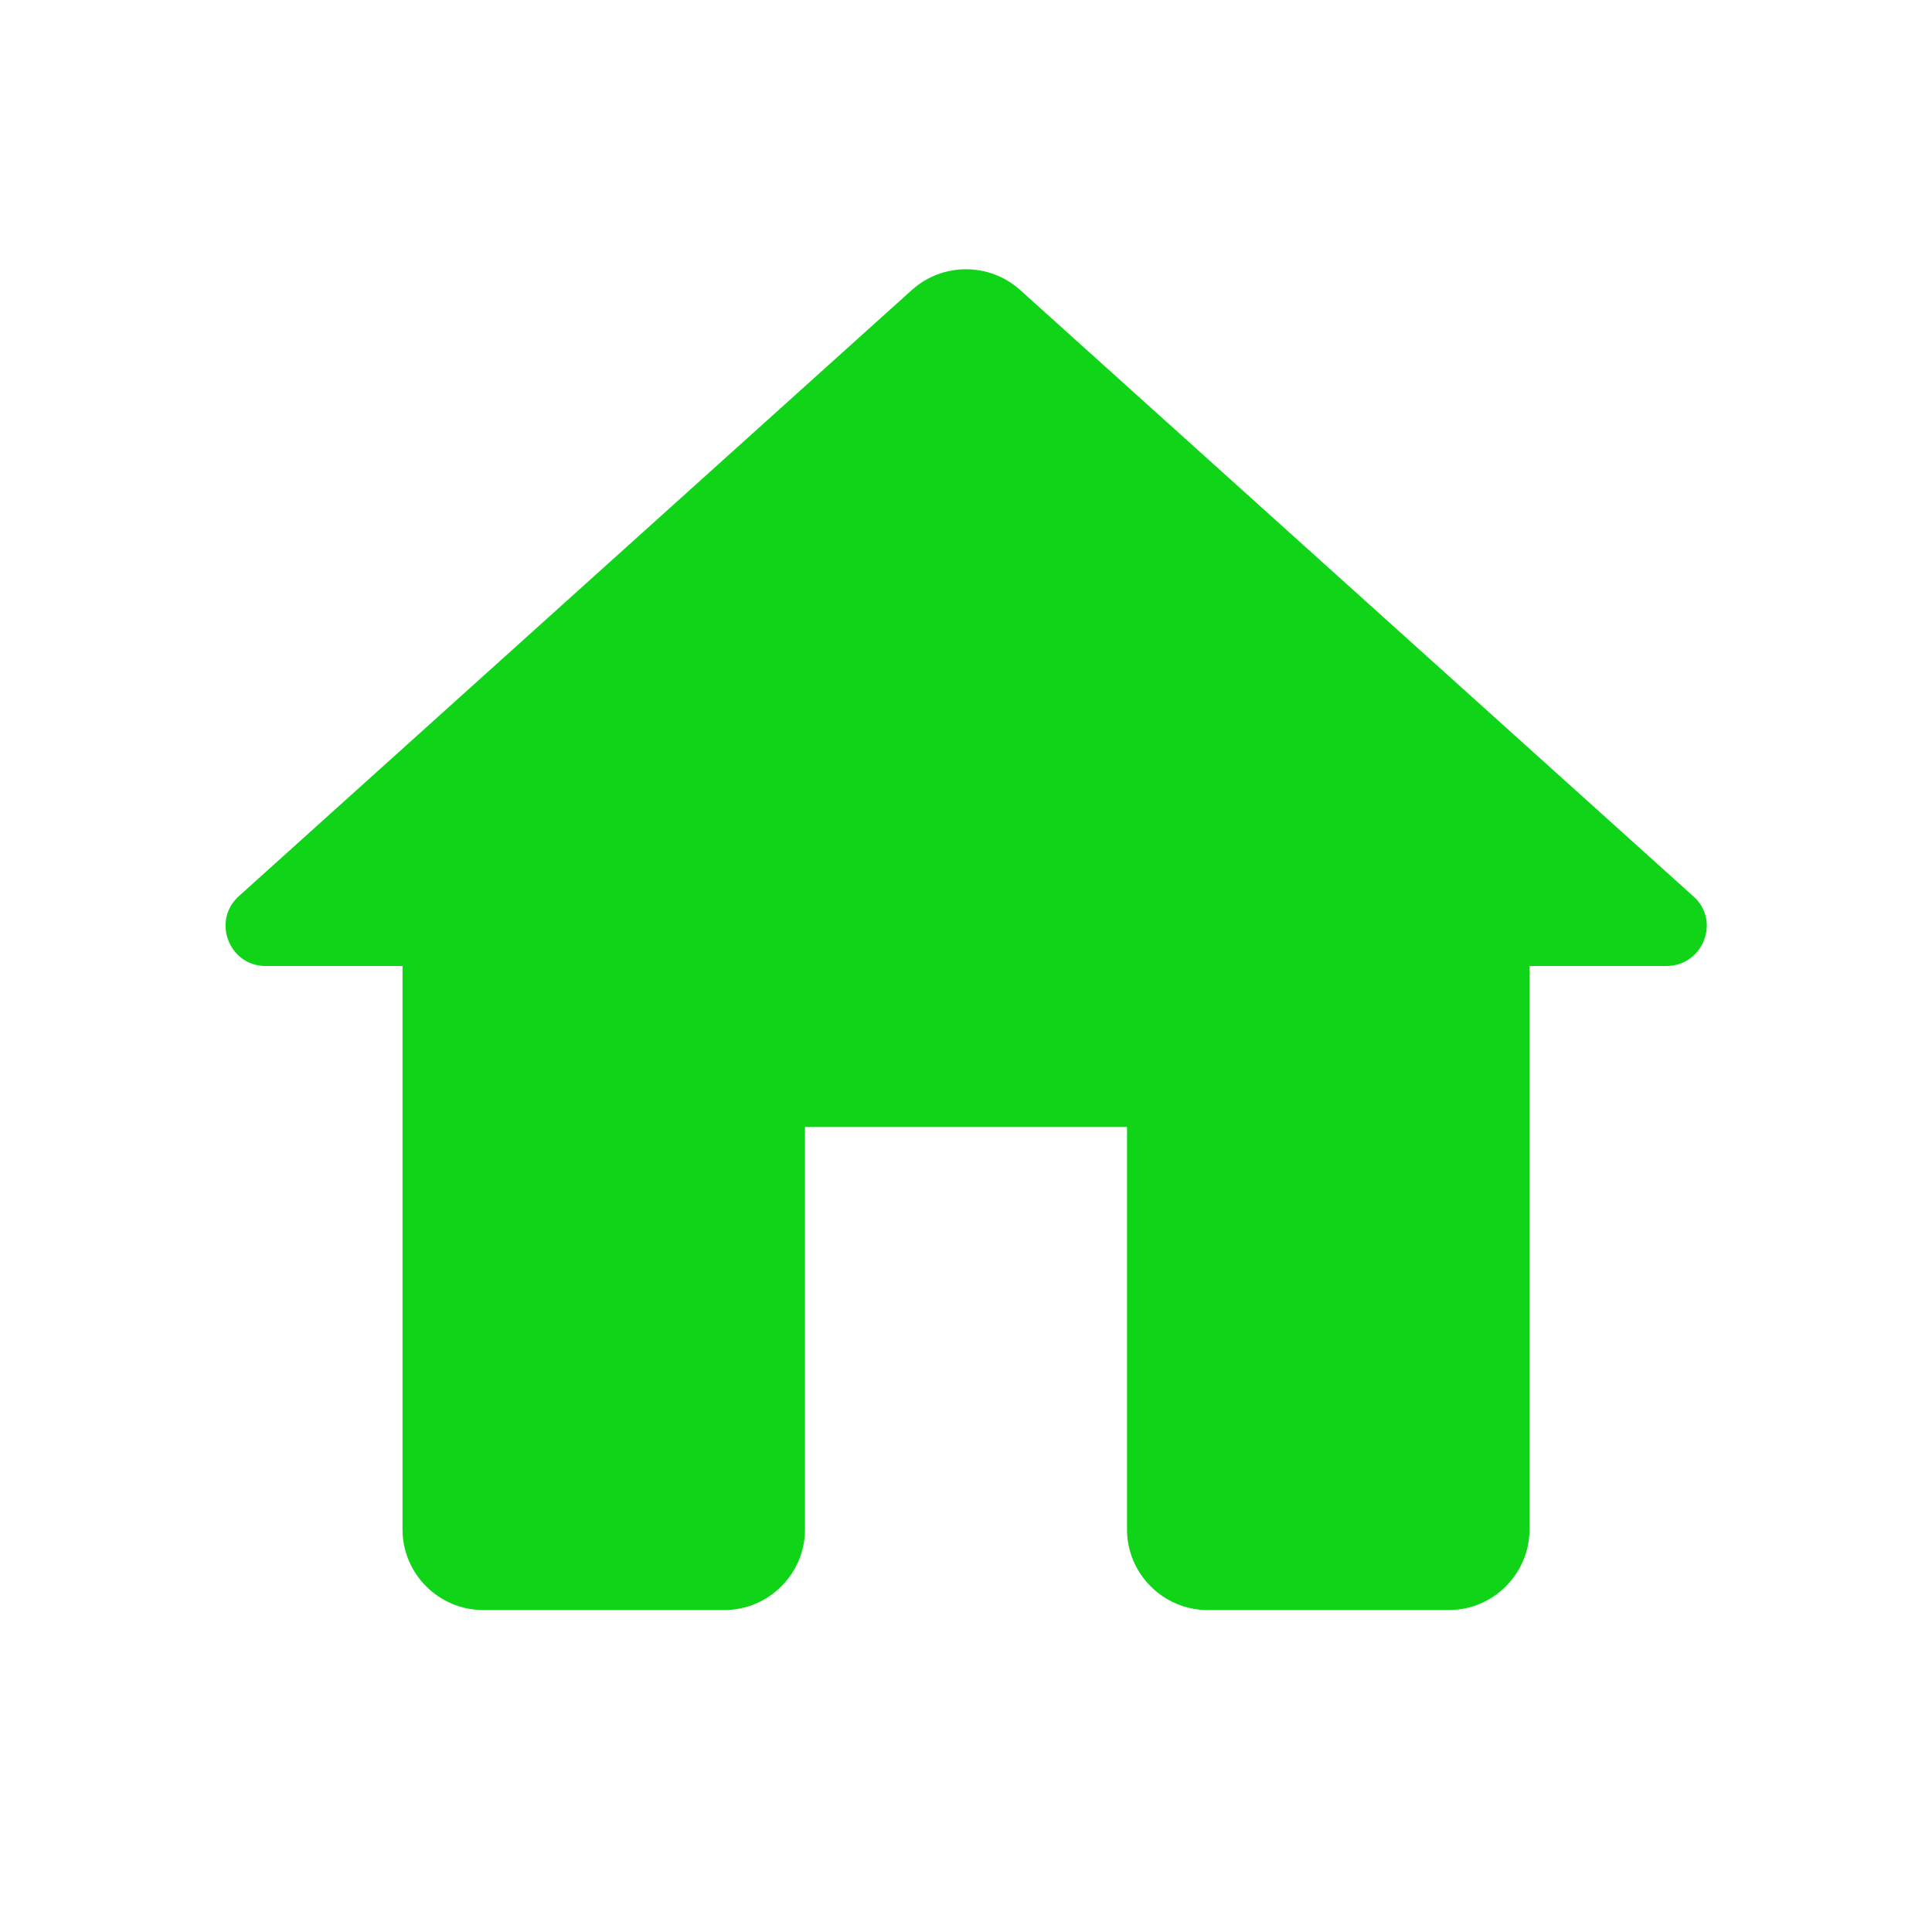
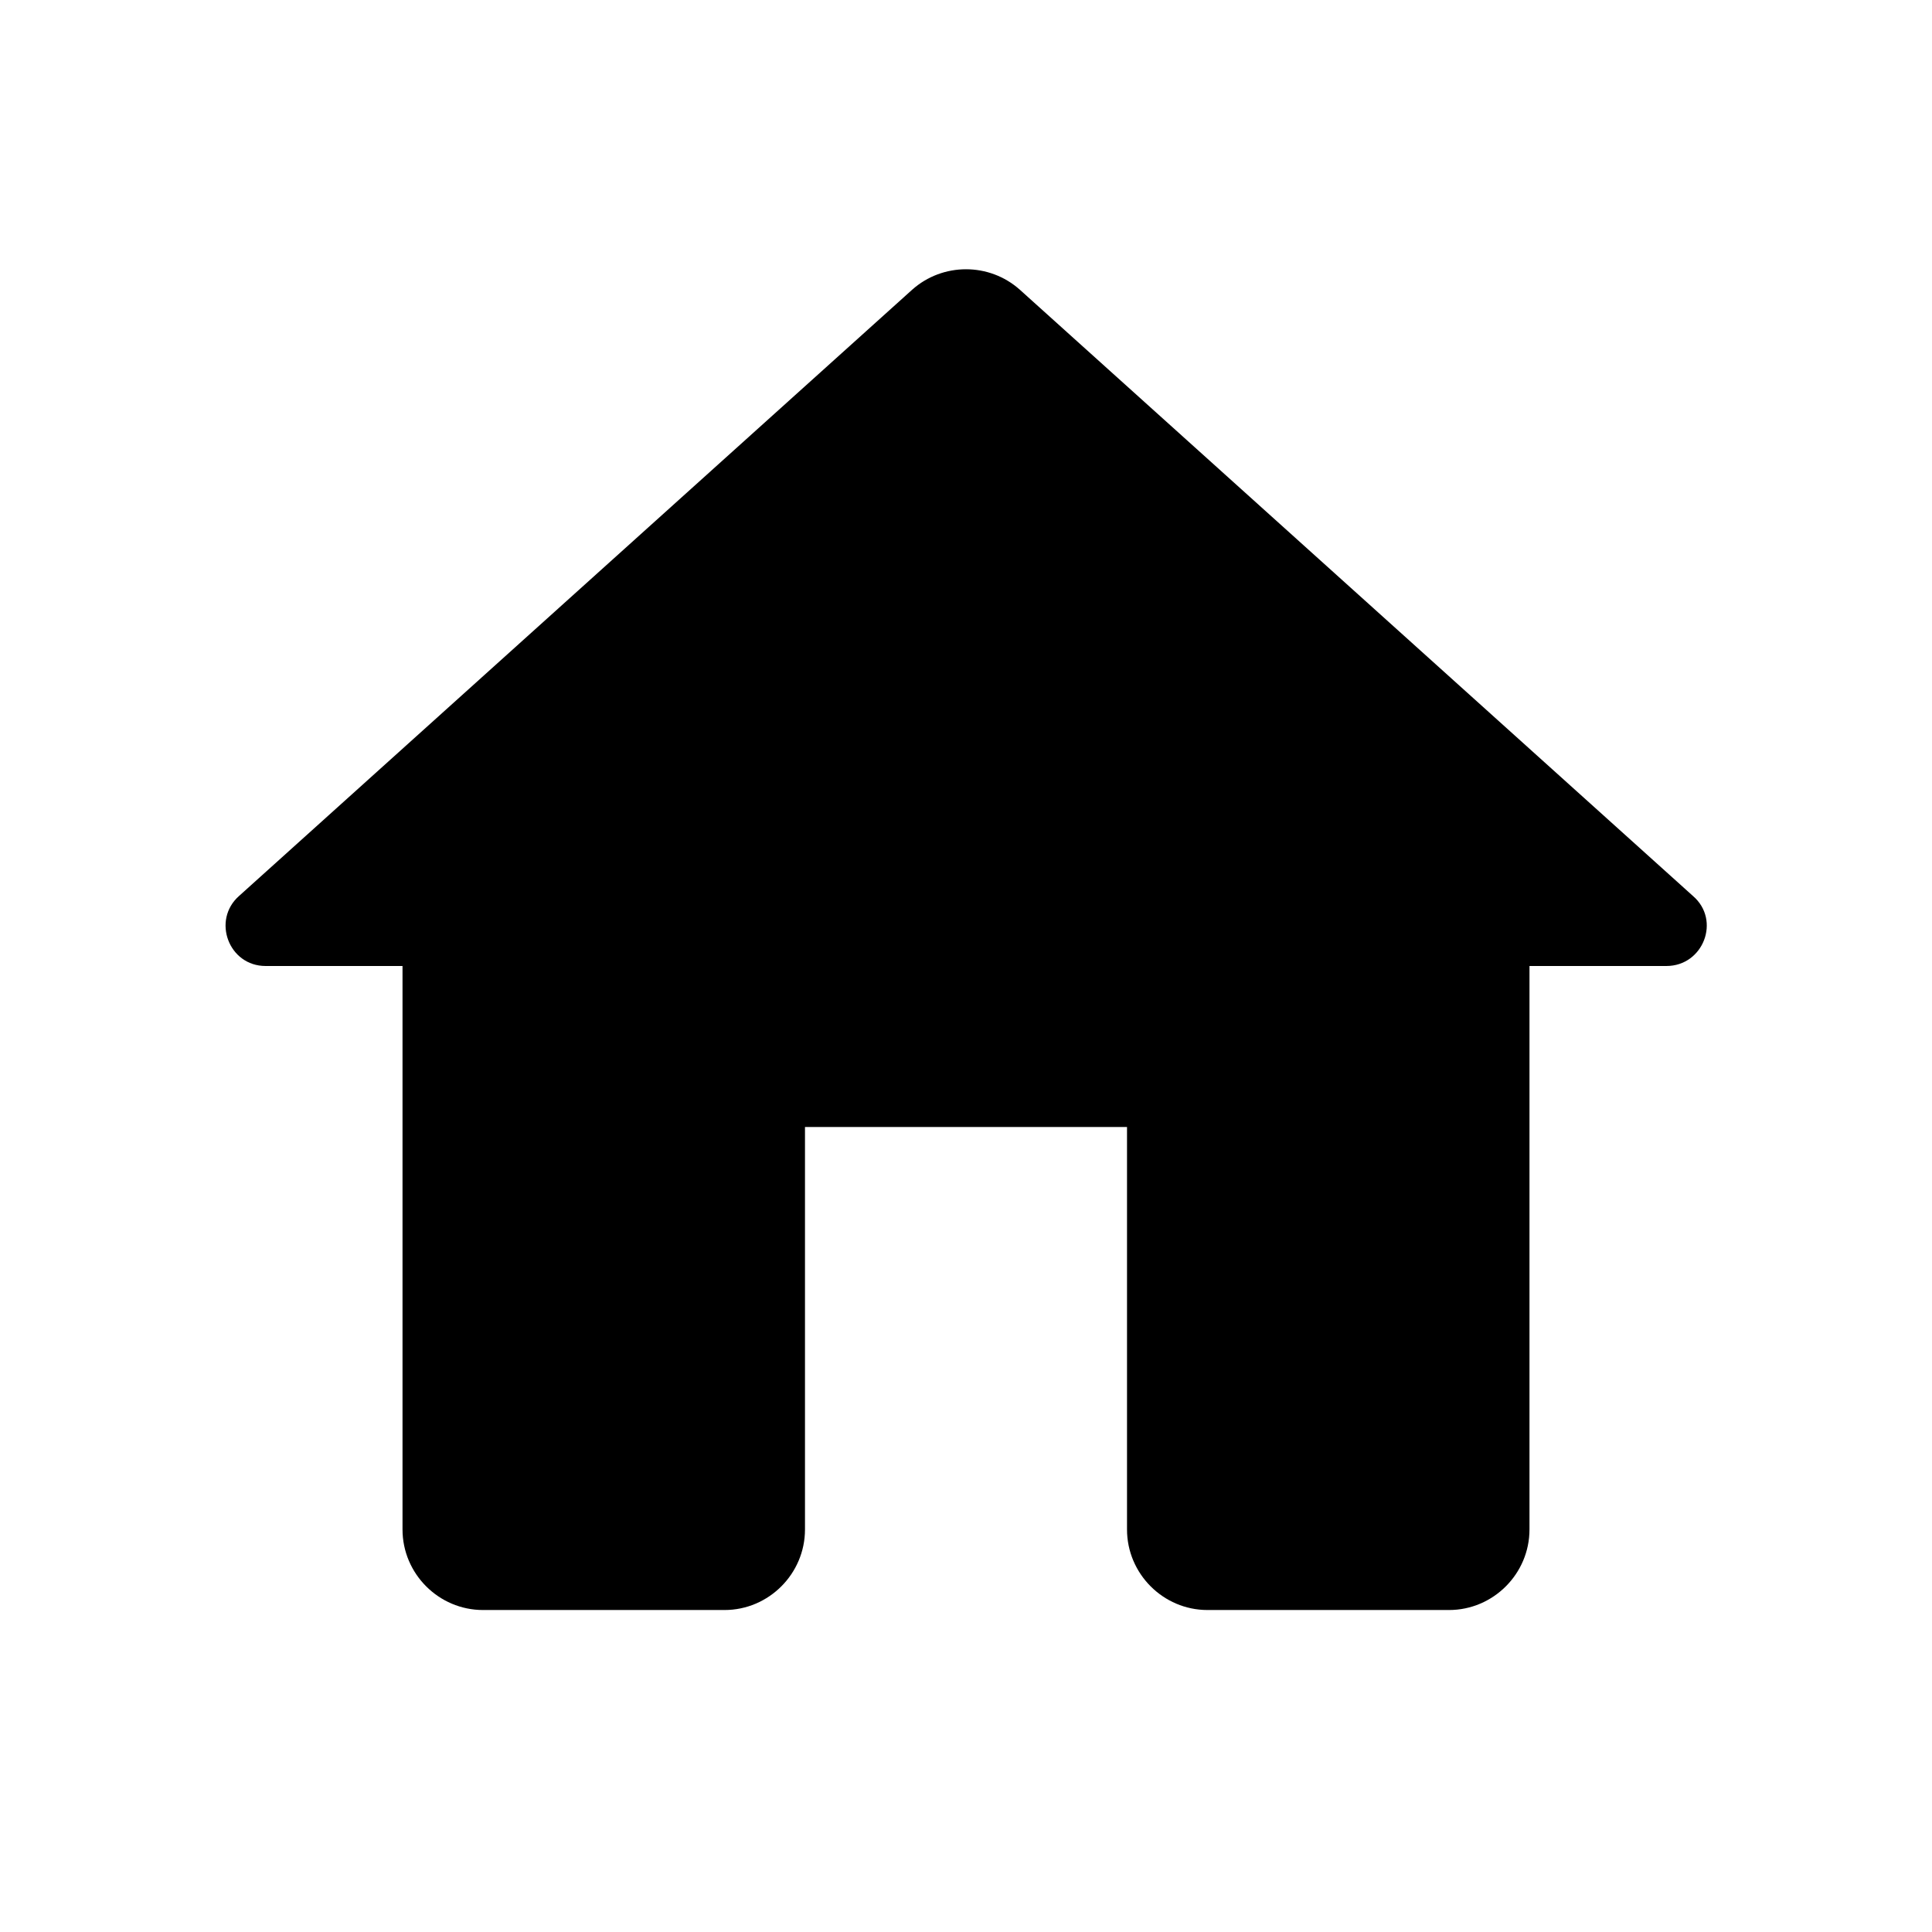
- <svg xmlns="http://www.w3.org/2000/svg" width="35" height="35" viewBox="0 0 35 35" fill="none">
-   <path d="M14.583 27.708V20.417H20.417V27.708C20.417 28.51 21.073 29.167 21.875 29.167H26.25C27.052 29.167 27.708 28.51 27.708 27.708V17.5H30.188C30.858 17.5 31.179 16.669 30.669 16.231L18.477 5.25C17.923 4.754 17.077 4.754 16.523 5.25L4.331 16.231C3.835 16.669 4.142 17.5 4.812 17.5H7.292V27.708C7.292 28.51 7.948 29.167 8.75 29.167H13.125C13.927 29.167 14.583 28.51 14.583 27.708Z" fill="#0FD417" />
+ <svg xmlns="http://www.w3.org/2000/svg" width="35" height="35" viewBox="0 0 35 35">
+   <path d="M14.583 27.708V20.417H20.417V27.708C20.417 28.51 21.073 29.167 21.875 29.167H26.25C27.052 29.167 27.708 28.51 27.708 27.708V17.5H30.188C30.858 17.5 31.179 16.669 30.669 16.231L18.477 5.25C17.923 4.754 17.077 4.754 16.523 5.25L4.331 16.231C3.835 16.669 4.142 17.5 4.812 17.5H7.292V27.708C7.292 28.51 7.948 29.167 8.75 29.167H13.125C13.927 29.167 14.583 28.51 14.583 27.708Z" />
</svg>
